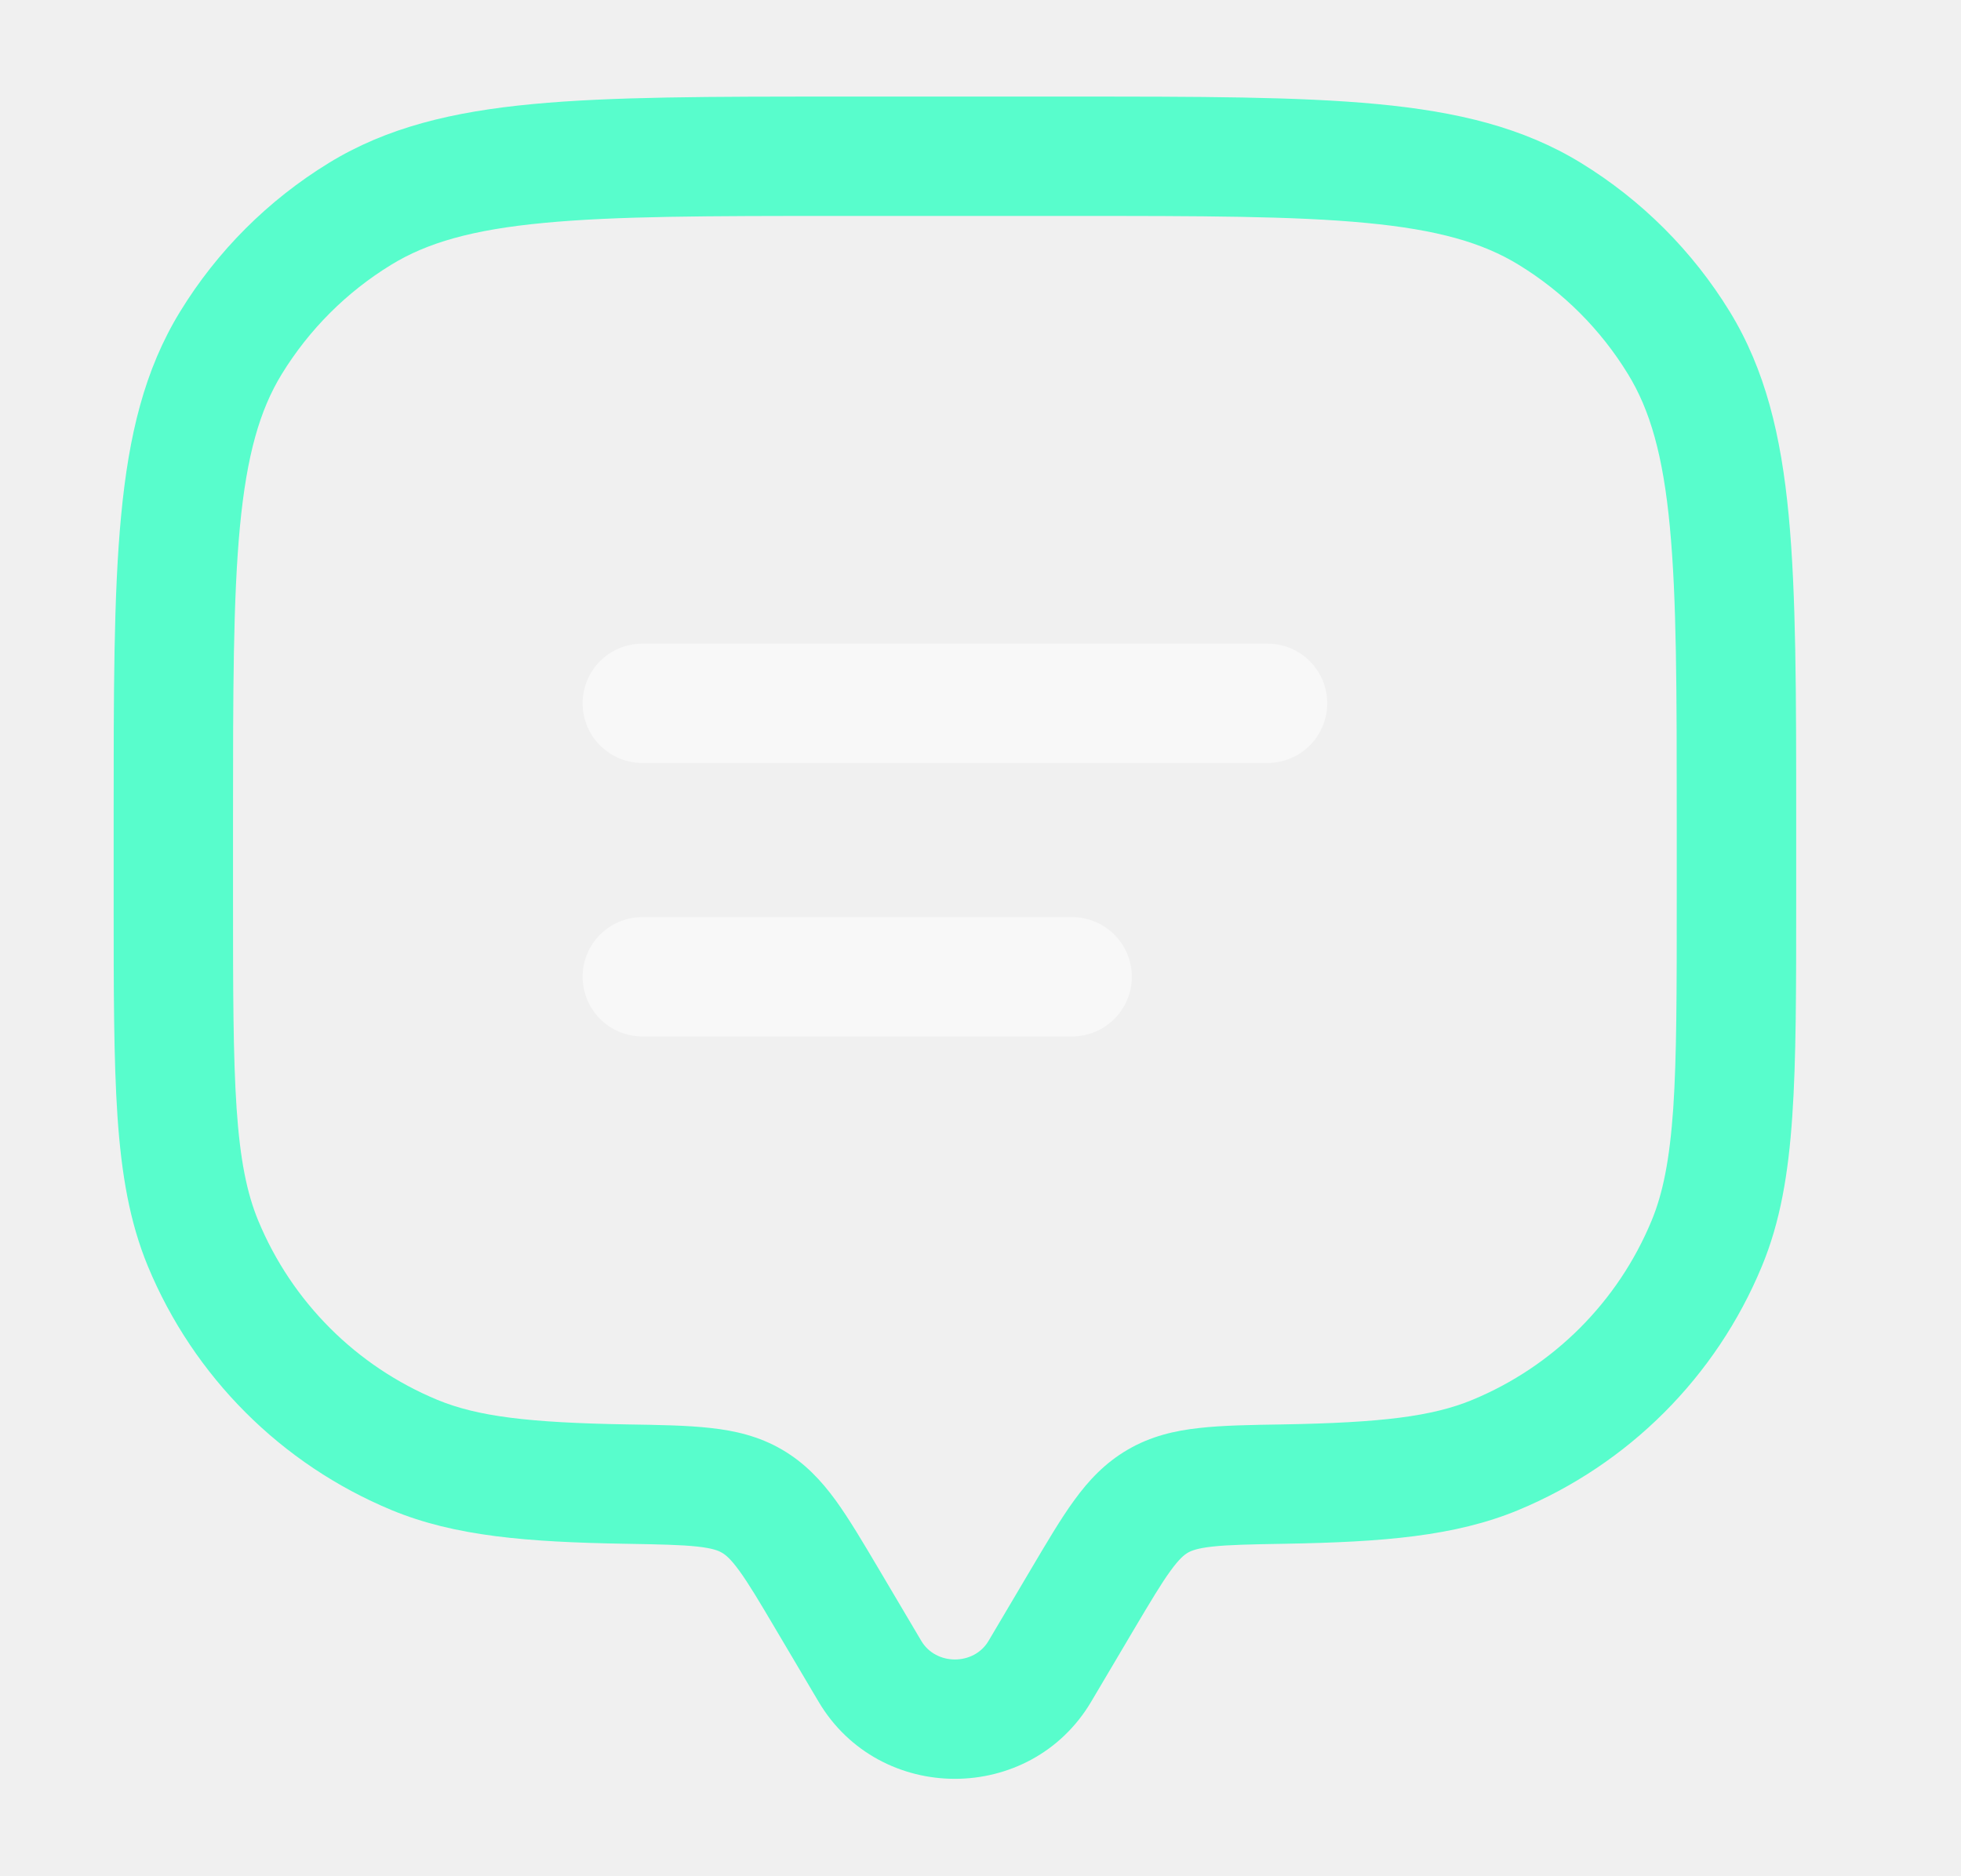
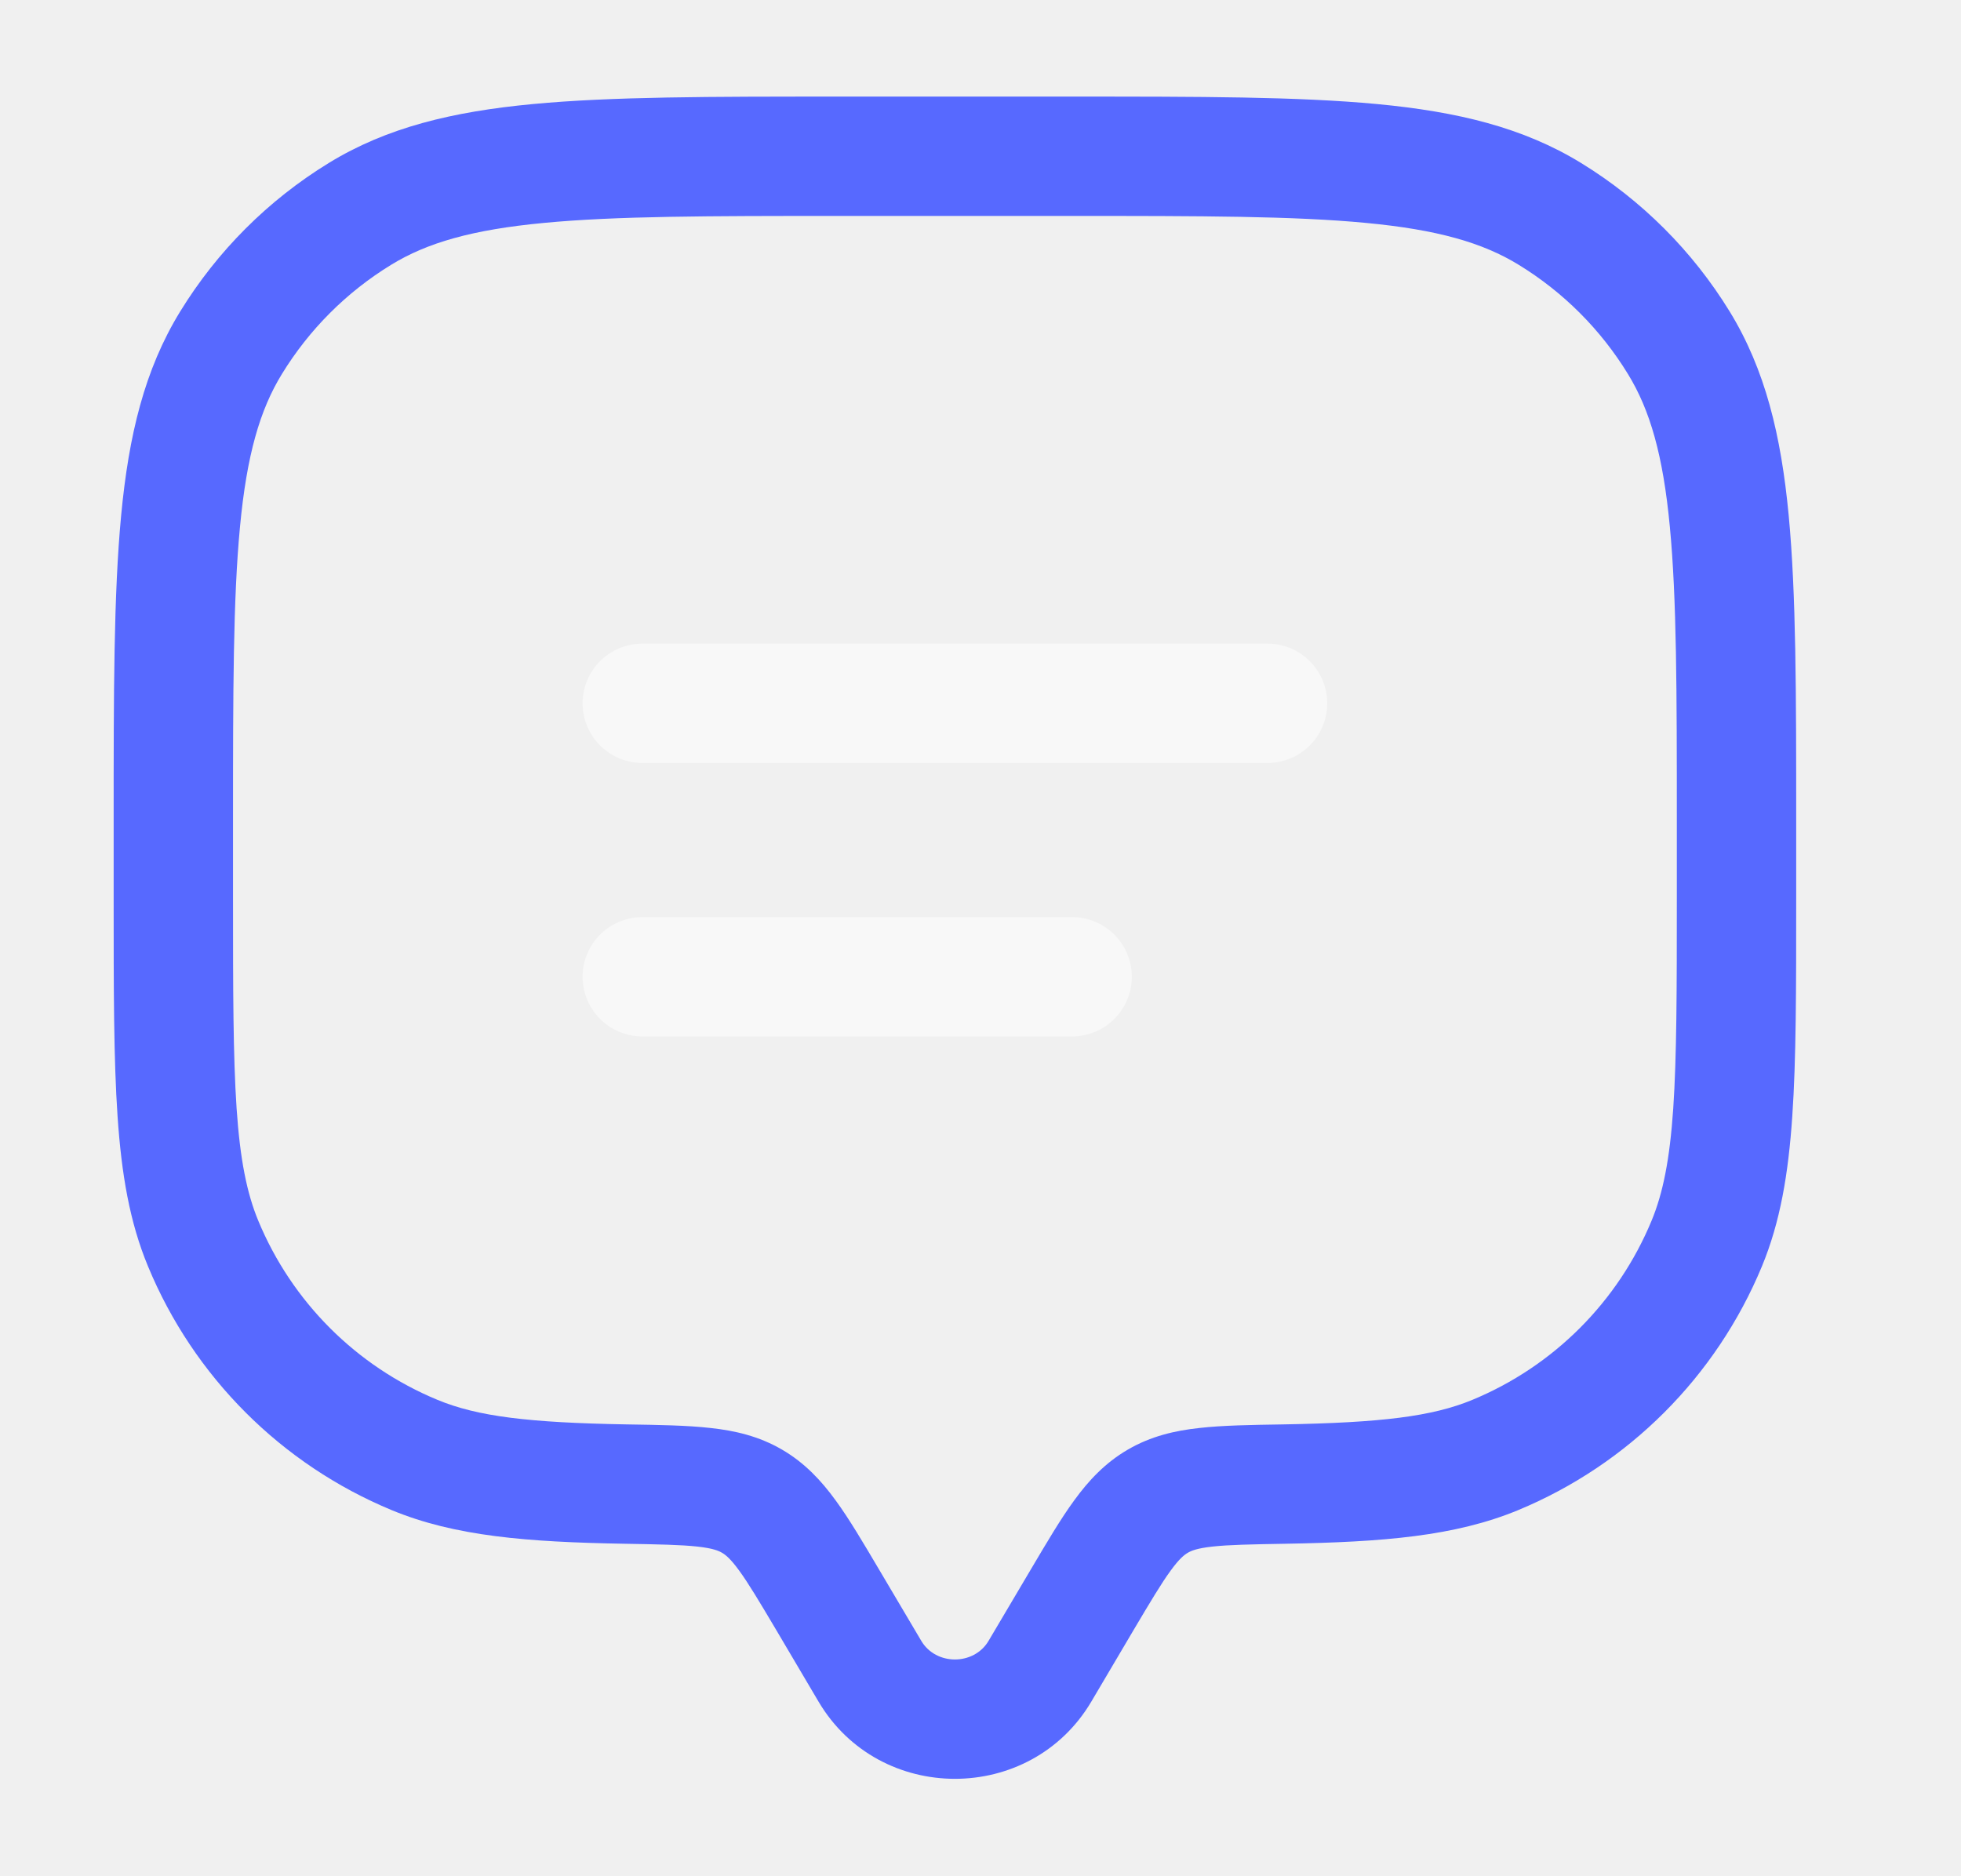
<svg xmlns="http://www.w3.org/2000/svg" width="23" height="22" viewBox="0 0 23 22" fill="none">
-   <path d="M12.196 19.605L12.798 19.962L12.798 19.962L12.196 19.605ZM12.693 18.766L12.091 18.409L12.091 18.409L12.693 18.766ZM9.707 18.766L9.104 19.122L9.104 19.122L9.707 18.766ZM10.204 19.605L10.806 19.249L10.806 19.249L10.204 19.605ZM2.382 14.587L3.029 14.319L3.029 14.319L2.382 14.587ZM7.34 17.409L7.328 18.109L7.328 18.109L7.34 17.409ZM4.863 17.068L4.595 17.715L4.595 17.715L4.863 17.068ZM20.018 14.587L20.664 14.855L20.664 14.855L20.018 14.587ZM15.059 17.409L15.047 16.709L15.047 16.709L15.059 17.409ZM17.537 17.068L17.805 17.715L17.805 17.715L17.537 17.068ZM18.178 2.509L17.812 3.106L17.812 3.106L18.178 2.509ZM19.691 4.022L20.288 3.656L20.288 3.656L19.691 4.022ZM4.222 2.509L3.856 1.912L3.856 1.912L4.222 2.509ZM2.709 4.022L2.112 3.656L2.112 3.656L2.709 4.022ZM8.819 17.609L9.171 17.004L9.171 17.004L8.819 17.609ZM12.196 19.605L12.798 19.962L13.295 19.122L12.693 18.766L12.091 18.409L11.594 19.249L12.196 19.605ZM9.707 18.766L9.104 19.122L9.601 19.962L10.204 19.605L10.806 19.249L10.309 18.409L9.707 18.766ZM12.196 19.605L11.594 19.249C11.422 19.539 10.978 19.539 10.806 19.249L10.204 19.605L9.601 19.962C10.315 21.168 12.084 21.168 12.798 19.962L12.196 19.605ZM9.825 1.833V2.533H12.575V1.833V1.133H9.825V1.833ZM20.366 9.625H19.666V10.542H20.366H21.067V9.625H20.366ZM2.033 10.542H2.733V9.625H2.033H1.333V10.542H2.033ZM2.033 10.542H1.333C1.333 11.6 1.333 12.429 1.378 13.097C1.424 13.772 1.52 14.335 1.735 14.855L2.382 14.587L3.029 14.319C2.896 13.998 2.816 13.605 2.775 13.002C2.734 12.392 2.733 11.619 2.733 10.542H2.033ZM7.34 17.409L7.352 16.709C6.202 16.689 5.601 16.616 5.13 16.421L4.863 17.068L4.595 17.715C5.335 18.021 6.178 18.089 7.328 18.109L7.34 17.409ZM2.382 14.587L1.735 14.855C2.272 16.15 3.3 17.178 4.595 17.715L4.863 17.068L5.13 16.421C4.179 16.027 3.423 15.271 3.029 14.319L2.382 14.587ZM20.366 10.542H19.666C19.666 11.619 19.666 12.392 19.625 13.002C19.583 13.605 19.504 13.998 19.371 14.319L20.018 14.587L20.664 14.855C20.88 14.335 20.975 13.772 21.021 13.097C21.067 12.429 21.067 11.6 21.067 10.542H20.366ZM15.059 17.409L15.071 18.109C16.222 18.089 17.065 18.021 17.805 17.715L17.537 17.068L17.269 16.421C16.799 16.616 16.198 16.689 15.047 16.709L15.059 17.409ZM20.018 14.587L19.371 14.319C18.977 15.271 18.221 16.027 17.269 16.421L17.537 17.068L17.805 17.715C19.1 17.178 20.128 16.15 20.664 14.855L20.018 14.587ZM12.575 1.833V2.533C14.089 2.533 15.175 2.534 16.022 2.615C16.859 2.694 17.39 2.847 17.812 3.106L18.178 2.509L18.544 1.912C17.864 1.495 17.094 1.31 16.155 1.221C15.226 1.133 14.062 1.133 12.575 1.133V1.833ZM20.366 9.625H21.067C21.067 8.138 21.067 6.974 20.979 6.045C20.89 5.106 20.704 4.336 20.288 3.656L19.691 4.022L19.094 4.388C19.353 4.81 19.506 5.341 19.585 6.178C19.666 7.025 19.666 8.111 19.666 9.625H20.366ZM18.178 2.509L17.812 3.106C18.335 3.426 18.774 3.865 19.094 4.388L19.691 4.022L20.288 3.656C19.852 2.945 19.255 2.348 18.544 1.912L18.178 2.509ZM9.825 1.833V1.133C8.338 1.133 7.174 1.133 6.245 1.221C5.306 1.31 4.536 1.495 3.856 1.912L4.222 2.509L4.588 3.106C5.01 2.847 5.541 2.694 6.378 2.615C7.225 2.534 8.311 2.533 9.825 2.533V1.833ZM2.033 9.625H2.733C2.733 8.111 2.734 7.025 2.814 6.178C2.894 5.341 3.046 4.81 3.305 4.388L2.709 4.022L2.112 3.656C1.695 4.336 1.51 5.106 1.421 6.045C1.332 6.974 1.333 8.138 1.333 9.625H2.033ZM4.222 2.509L3.856 1.912C3.145 2.348 2.547 2.945 2.112 3.656L2.709 4.022L3.305 4.388C3.626 3.865 4.065 3.426 4.588 3.106L4.222 2.509ZM9.707 18.766L10.309 18.409C10.123 18.095 9.959 17.817 9.8 17.598C9.632 17.368 9.439 17.16 9.171 17.004L8.819 17.609L8.467 18.214C8.509 18.238 8.567 18.283 8.669 18.423C8.78 18.575 8.905 18.785 9.104 19.122L9.707 18.766ZM7.34 17.409L7.328 18.109C7.731 18.116 7.985 18.121 8.179 18.142C8.36 18.162 8.428 18.191 8.467 18.214L8.819 17.609L9.171 17.004C8.901 16.847 8.619 16.782 8.333 16.751C8.059 16.72 7.729 16.715 7.352 16.709L7.34 17.409ZM12.693 18.766L13.295 19.122C13.495 18.785 13.62 18.575 13.731 18.423C13.833 18.283 13.891 18.238 13.932 18.214L13.581 17.609L13.229 17.004C12.96 17.16 12.767 17.368 12.6 17.598C12.44 17.817 12.277 18.095 12.091 18.409L12.693 18.766ZM15.059 17.409L15.047 16.709C14.671 16.715 14.34 16.72 14.067 16.751C13.78 16.782 13.499 16.847 13.229 17.004L13.581 17.609L13.932 18.214C13.972 18.191 14.04 18.162 14.221 18.142C14.414 18.121 14.669 18.116 15.071 18.109L15.059 17.409Z" fill="#58FDCC" />
+   <path d="M12.196 19.605L12.799 19.962L12.799 19.962L12.196 19.605ZM12.693 18.766L12.091 18.409L12.091 18.409L12.693 18.766ZM9.707 18.766L9.105 19.122L9.105 19.122L9.707 18.766ZM10.204 19.605L10.806 19.249L10.806 19.249L10.204 19.605ZM2.382 14.587L3.029 14.319L3.029 14.319L2.382 14.587ZM7.34 17.409L7.328 18.109L7.328 18.109L7.34 17.409ZM4.863 17.068L4.595 17.715L4.595 17.715L4.863 17.068ZM20.018 14.587L20.665 14.855L20.665 14.855L20.018 14.587ZM15.059 17.409L15.047 16.709L15.047 16.709L15.059 17.409ZM17.537 17.068L17.805 17.715L17.805 17.715L17.537 17.068ZM18.178 2.509L17.812 3.106L17.812 3.106L18.178 2.509ZM19.691 4.022L20.288 3.656L20.288 3.656L19.691 4.022ZM4.222 2.509L3.856 1.912L3.856 1.912L4.222 2.509ZM2.709 4.022L2.112 3.656L2.112 3.656L2.709 4.022ZM8.819 17.609L9.171 17.004L9.171 17.004L8.819 17.609ZM12.196 19.605L12.799 19.962L13.295 19.122L12.693 18.766L12.091 18.409L11.594 19.249L12.196 19.605ZM9.707 18.766L9.105 19.122L9.601 19.962L10.204 19.605L10.806 19.249L10.309 18.409L9.707 18.766ZM12.196 19.605L11.594 19.249C11.422 19.539 10.978 19.539 10.806 19.249L10.204 19.605L9.601 19.962C10.315 21.168 12.085 21.168 12.799 19.962L12.196 19.605ZM9.825 1.833V2.533H12.575V1.833V1.133H9.825V1.833ZM20.367 9.625H19.667V10.542H20.367H21.067V9.625H20.367ZM2.033 10.542H2.733V9.625H2.033H1.333V10.542H2.033ZM2.033 10.542H1.333C1.333 11.6 1.333 12.429 1.379 13.097C1.425 13.772 1.52 14.335 1.736 14.855L2.382 14.587L3.029 14.319C2.896 13.998 2.816 13.605 2.775 13.002C2.734 12.392 2.733 11.619 2.733 10.542H2.033ZM7.34 17.409L7.353 16.709C6.202 16.689 5.601 16.616 5.131 16.421L4.863 17.068L4.595 17.715C5.335 18.021 6.178 18.089 7.328 18.109L7.34 17.409ZM2.382 14.587L1.736 14.855C2.272 16.15 3.3 17.178 4.595 17.715L4.863 17.068L5.131 16.421C4.179 16.027 3.423 15.271 3.029 14.319L2.382 14.587ZM20.367 10.542H19.667C19.667 11.619 19.666 12.392 19.625 13.002C19.584 13.605 19.504 13.998 19.371 14.319L20.018 14.587L20.665 14.855C20.88 14.335 20.975 13.772 21.021 13.097C21.067 12.429 21.067 11.6 21.067 10.542H20.367ZM15.059 17.409L15.072 18.109C16.222 18.089 17.065 18.021 17.805 17.715L17.537 17.068L17.269 16.421C16.799 16.616 16.198 16.689 15.047 16.709L15.059 17.409ZM20.018 14.587L19.371 14.319C18.977 15.271 18.221 16.027 17.269 16.421L17.537 17.068L17.805 17.715C19.1 17.178 20.128 16.15 20.665 14.855L20.018 14.587ZM12.575 1.833V2.533C14.089 2.533 15.175 2.534 16.022 2.615C16.859 2.694 17.39 2.847 17.812 3.106L18.178 2.509L18.544 1.912C17.864 1.495 17.094 1.31 16.155 1.221C15.226 1.133 14.062 1.133 12.575 1.133V1.833ZM20.367 9.625H21.067C21.067 8.138 21.067 6.974 20.979 6.045C20.89 5.106 20.704 4.336 20.288 3.656L19.691 4.022L19.094 4.388C19.353 4.81 19.506 5.341 19.585 6.178C19.666 7.025 19.667 8.111 19.667 9.625H20.367ZM18.178 2.509L17.812 3.106C18.335 3.426 18.774 3.865 19.094 4.388L19.691 4.022L20.288 3.656C19.852 2.945 19.255 2.348 18.544 1.912L18.178 2.509ZM9.825 1.833V1.133C8.338 1.133 7.174 1.133 6.245 1.221C5.306 1.31 4.536 1.495 3.856 1.912L4.222 2.509L4.588 3.106C5.01 2.847 5.541 2.694 6.378 2.615C7.225 2.534 8.311 2.533 9.825 2.533V1.833ZM2.033 9.625H2.733C2.733 8.111 2.734 7.025 2.815 6.178C2.894 5.341 3.047 4.81 3.306 4.388L2.709 4.022L2.112 3.656C1.695 4.336 1.51 5.106 1.421 6.045C1.333 6.974 1.333 8.138 1.333 9.625H2.033ZM4.222 2.509L3.856 1.912C3.145 2.348 2.548 2.945 2.112 3.656L2.709 4.022L3.306 4.388C3.626 3.865 4.065 3.426 4.588 3.106L4.222 2.509ZM9.707 18.766L10.309 18.409C10.123 18.095 9.96 17.817 9.8 17.599C9.632 17.368 9.439 17.16 9.171 17.004L8.819 17.609L8.467 18.214C8.509 18.238 8.567 18.283 8.669 18.423C8.78 18.575 8.905 18.785 9.105 19.122L9.707 18.766ZM7.34 17.409L7.328 18.109C7.731 18.116 7.985 18.121 8.179 18.142C8.36 18.162 8.428 18.191 8.467 18.214L8.819 17.609L9.171 17.004C8.901 16.847 8.62 16.782 8.333 16.751C8.06 16.72 7.729 16.715 7.353 16.709L7.34 17.409ZM12.693 18.766L13.295 19.122C13.495 18.785 13.62 18.575 13.731 18.423C13.833 18.283 13.891 18.238 13.933 18.214L13.581 17.609L13.229 17.004C12.961 17.16 12.768 17.368 12.6 17.599C12.44 17.817 12.277 18.095 12.091 18.409L12.693 18.766ZM15.059 17.409L15.047 16.709C14.671 16.715 14.34 16.72 14.067 16.751C13.78 16.782 13.499 16.847 13.229 17.004L13.581 17.609L13.933 18.214C13.972 18.191 14.04 18.162 14.221 18.142C14.415 18.121 14.669 18.116 15.072 18.109L15.059 17.409Z" fill="#5769FF" />
  <path opacity="0.5" d="M7.533 8.25H14.867" stroke="white" stroke-width="1.4" stroke-linecap="round" />
  <path opacity="0.5" d="M7.533 11.458H12.575" stroke="white" stroke-width="1.4" stroke-linecap="round" />
</svg>
